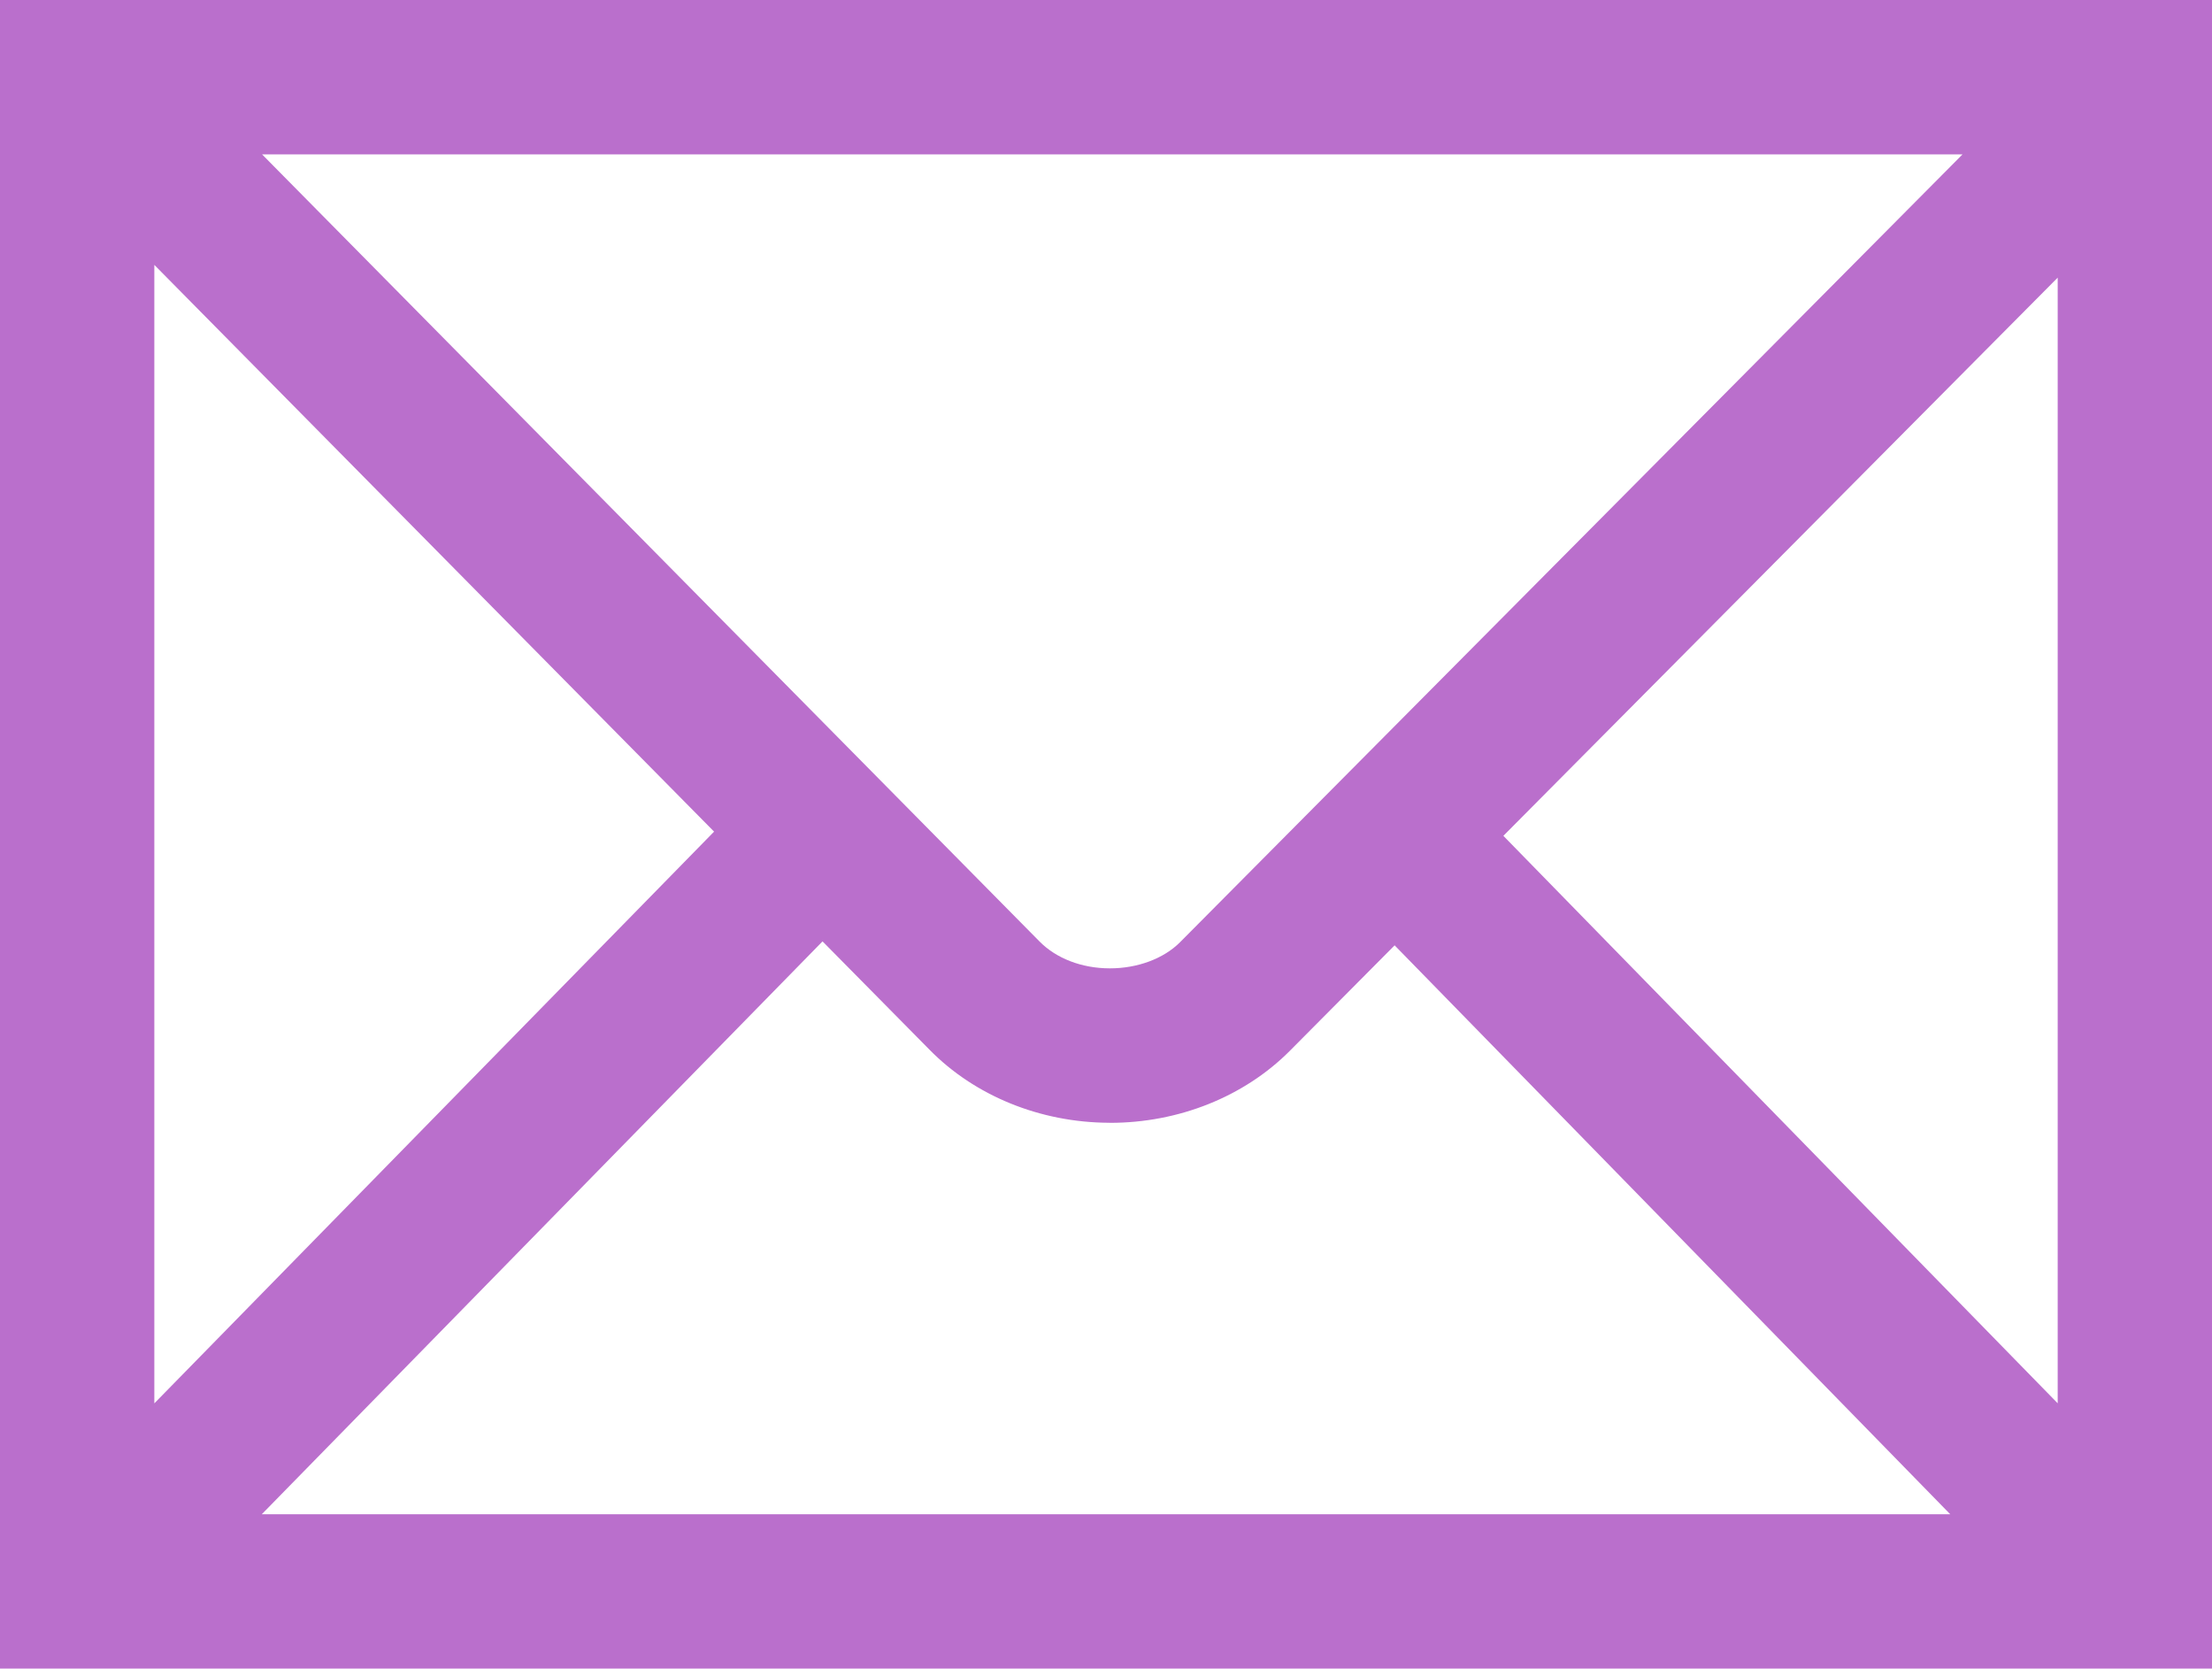
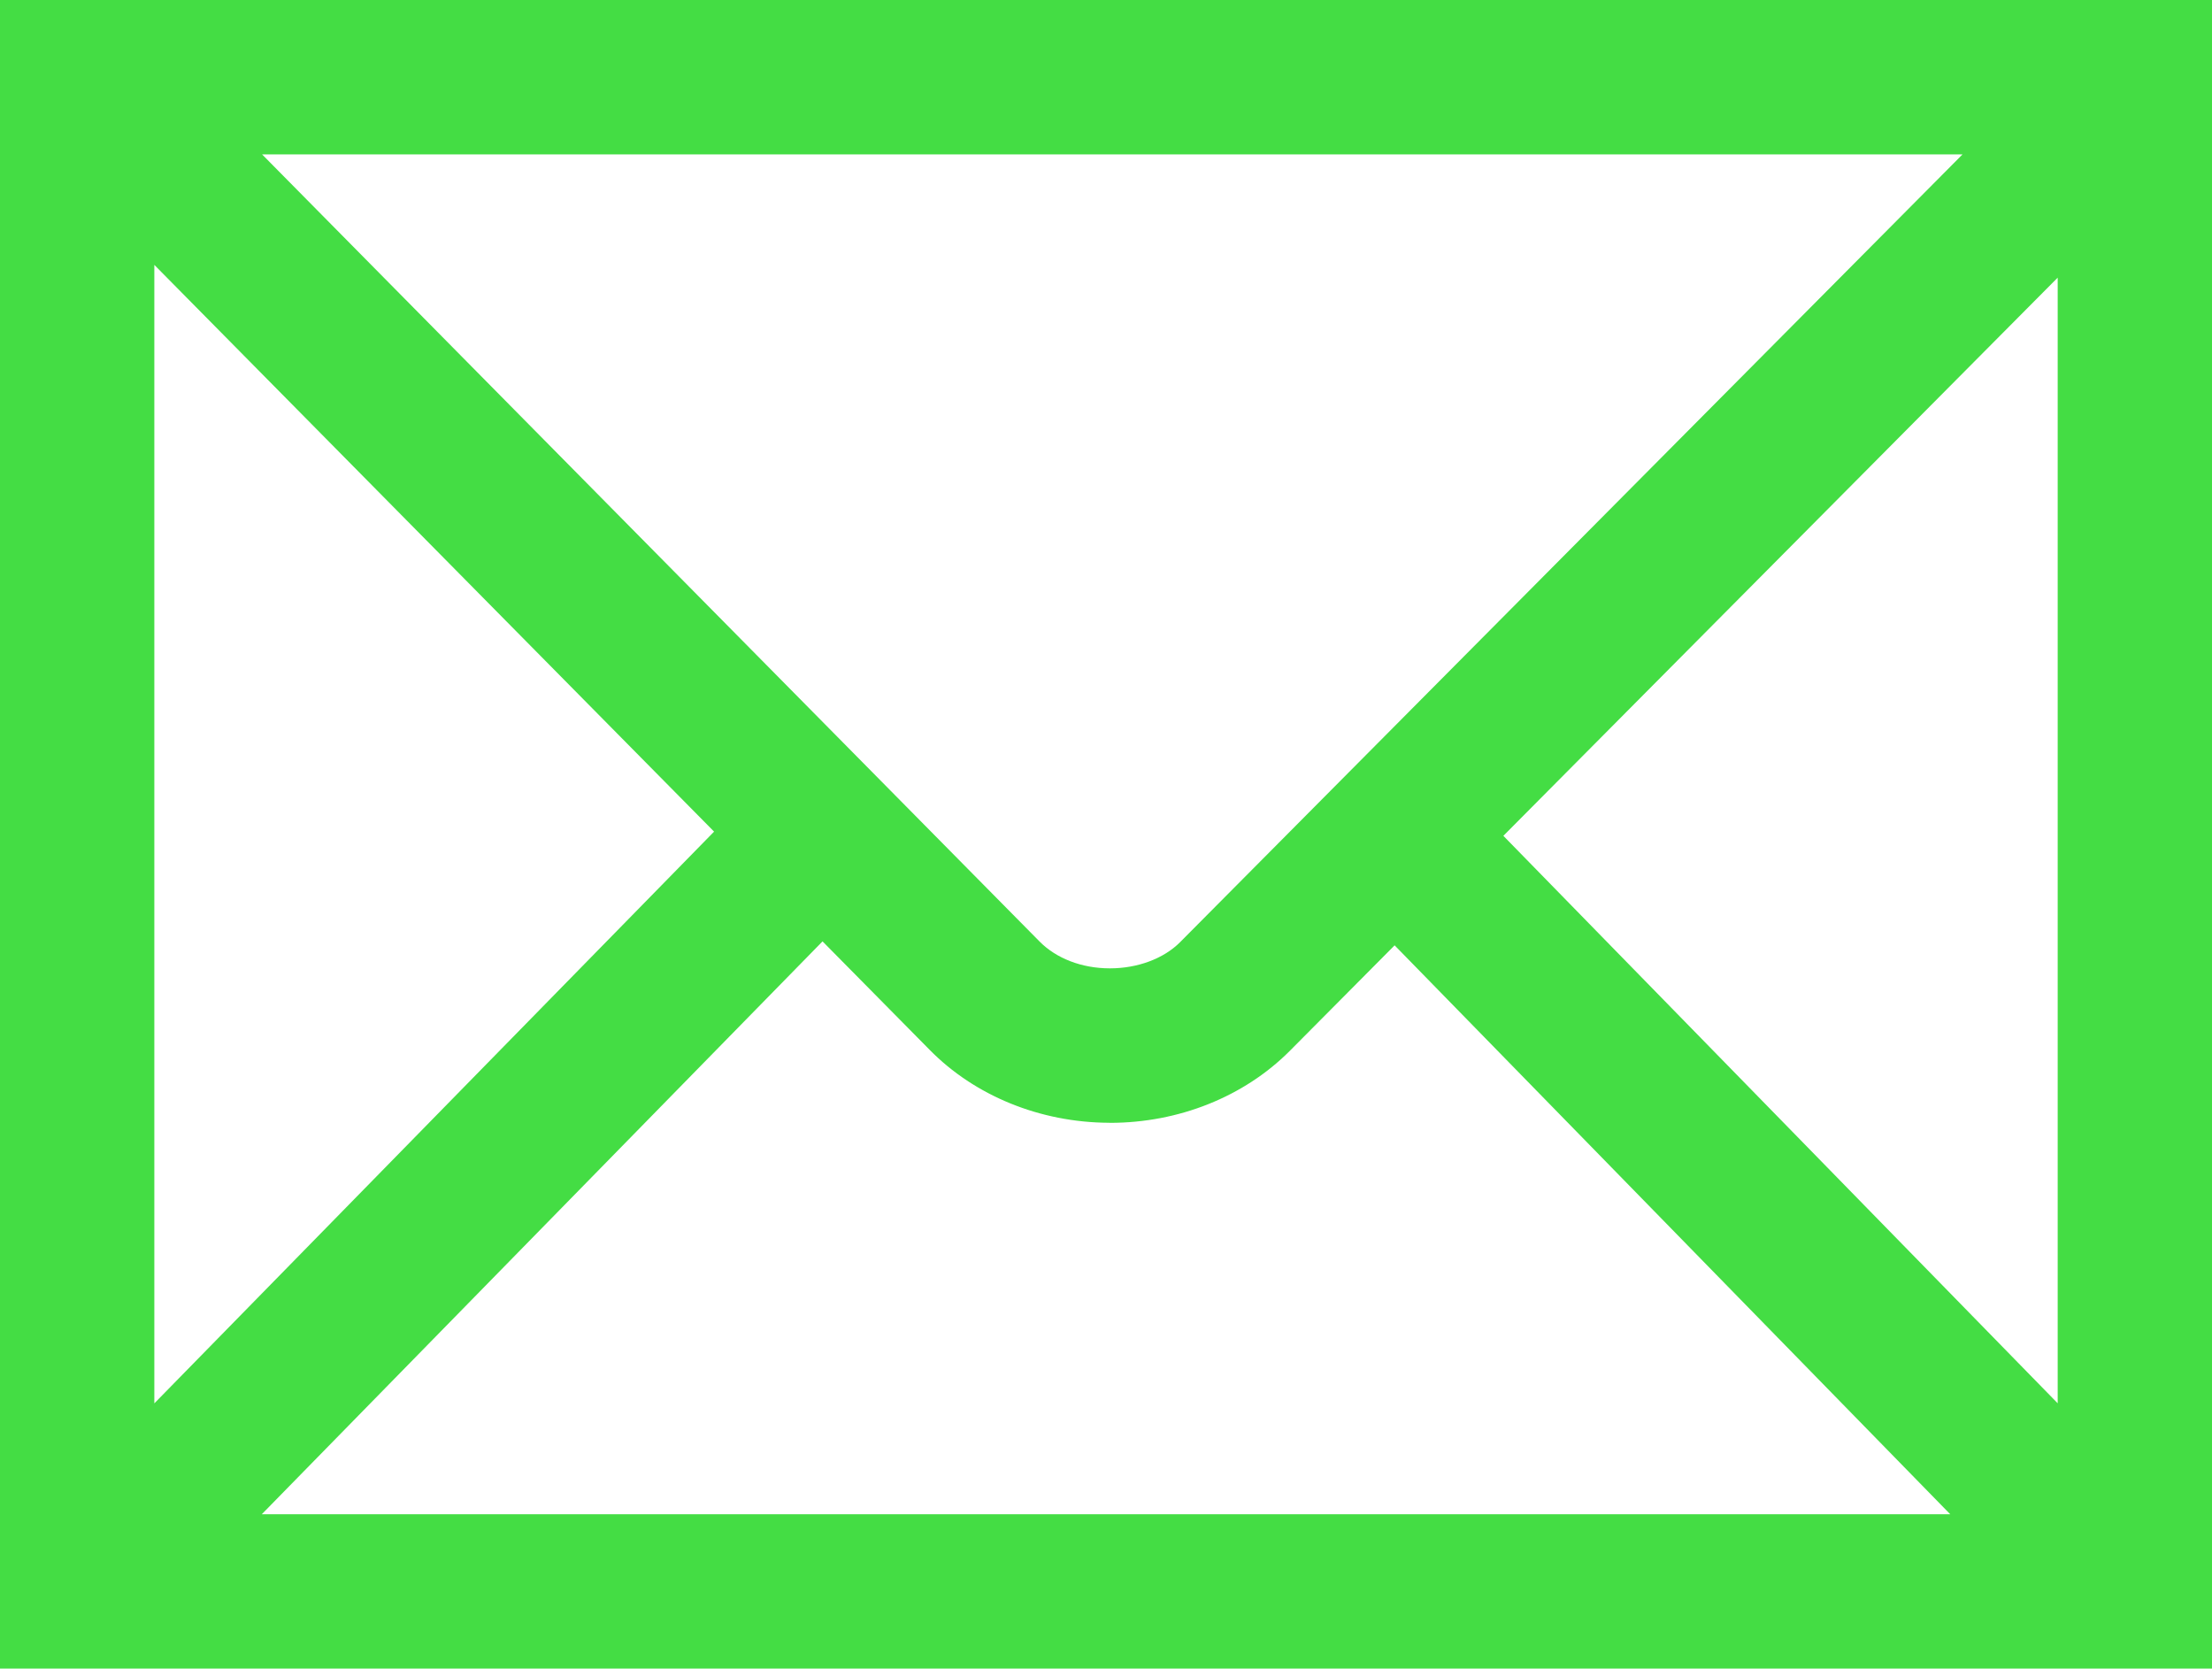
<svg xmlns="http://www.w3.org/2000/svg" version="1" viewBox="0 0 100 75.422" id="svg4">
  <defs id="defs8" />
-   <path d="M100 75.422H0V0h100v75.422zm-88.167-6.977h76.333L63.048 42.73l-4.756 4.787c-2.06 2.058-5.007 3.236-8.105 3.236l-.052-.003c-3.11-.013-6.067-1.216-8.115-3.304l-4.835-4.895-25.352 25.896zM6.977 11.973v51.46L32.282 37.59 6.977 11.973zM67.964 37.78l25.06 25.65V12.55l-25.06 25.23zM11.85 6.98l35.14 35.57c.76.774 1.916 1.218 3.174 1.22h.02c1.24 0 2.422-.437 3.162-1.18L88.722 6.978H11.85z" id="path2" style="fill:#ba6fcc;fill-opacity:1" />
+   <path d="M100 75.422H0V0h100v75.422zm-88.167-6.977h76.333L63.048 42.73l-4.756 4.787c-2.06 2.058-5.007 3.236-8.105 3.236l-.052-.003c-3.11-.013-6.067-1.216-8.115-3.304l-4.835-4.895-25.352 25.896zM6.977 11.973v51.46L32.282 37.59 6.977 11.973zM67.964 37.78l25.06 25.65V12.55l-25.06 25.23zM11.85 6.98l35.14 35.57c.76.774 1.916 1.218 3.174 1.22h.02c1.24 0 2.422-.437 3.162-1.18L88.722 6.978H11.85z" id="path2" style="fill:#44dd44;fill-opacity:1" />
</svg>
